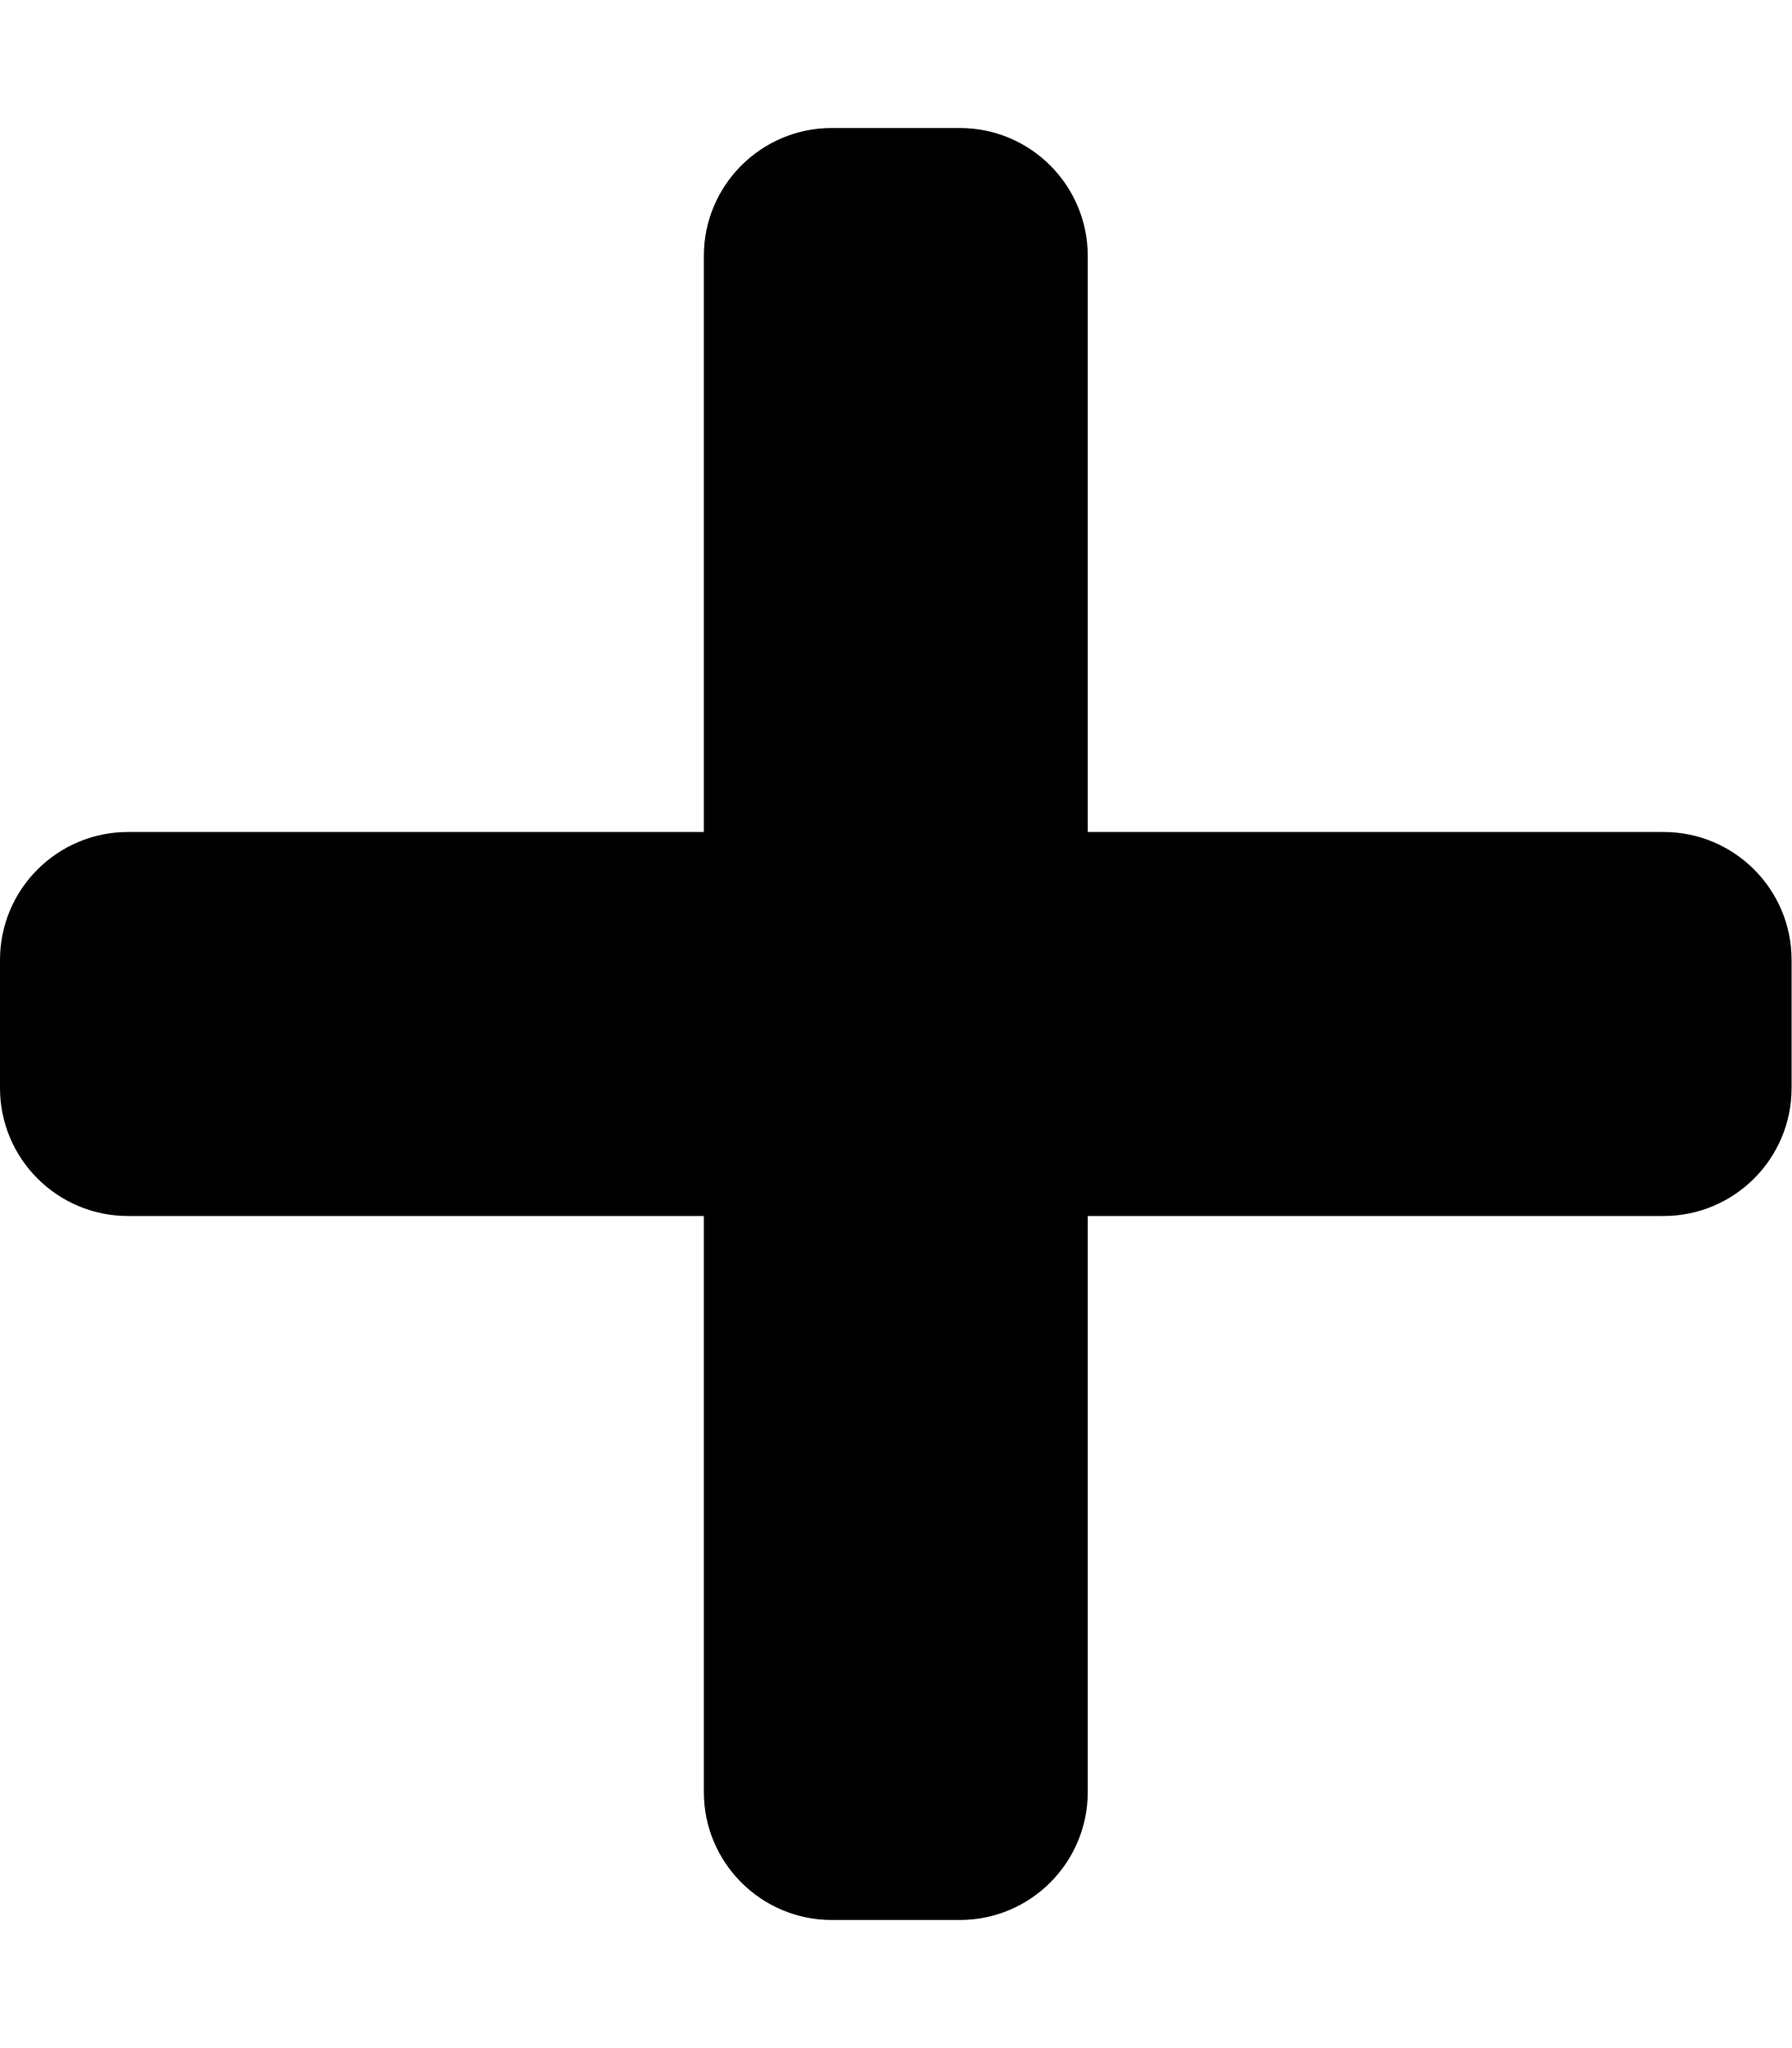
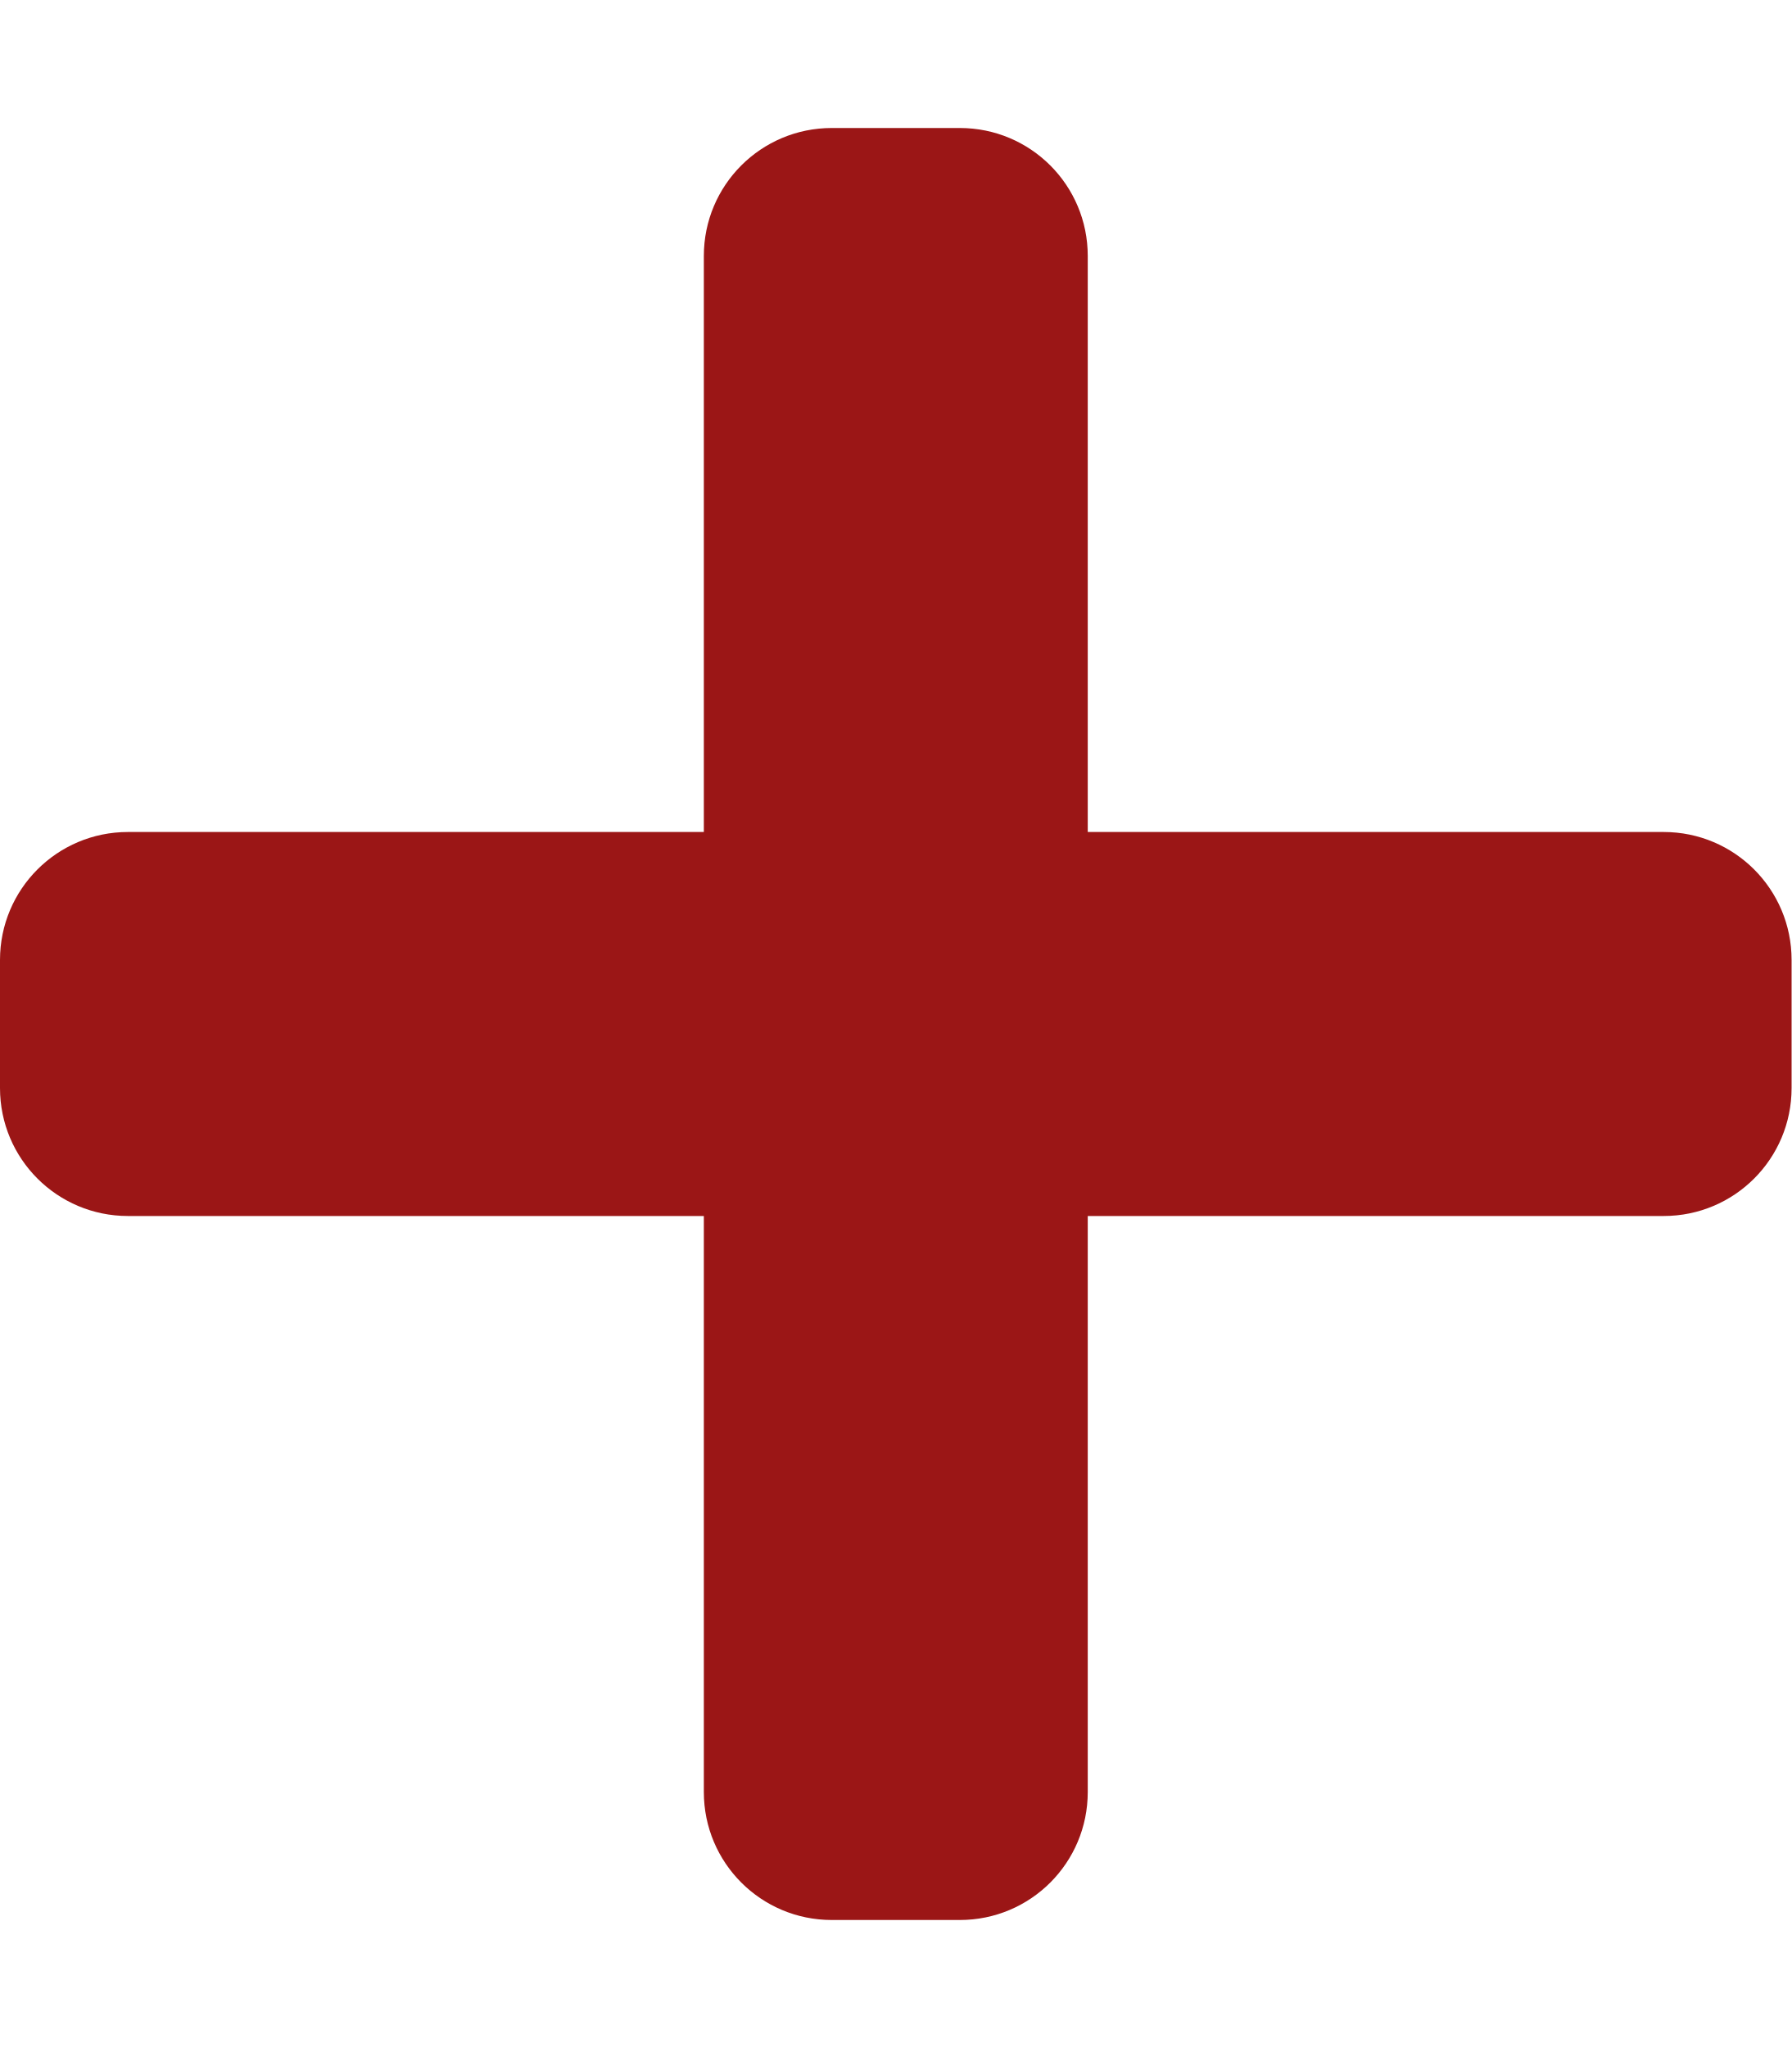
- <svg xmlns="http://www.w3.org/2000/svg" aria-hidden="true" focusable="false" data-prefix="fas" data-icon="plus" class="svg-inline--fa fa-plus fa-w-14" role="img" viewBox="0 0 448 512">
-   <path fill="currentColor" d="M416 208H272V64c0-17.67-14.33-32-32-32h-32c-17.67 0-32 14.33-32 32v144H32c-17.67 0-32 14.33-32 32v32c0 17.67 14.33 32 32 32h144v144c0 17.67 14.33 32 32 32h32c17.67 0 32-14.33 32-32V304h144c17.67 0 32-14.33 32-32v-32c0-17.67-14.33-32-32-32z" />
+ <svg xmlns="http://www.w3.org/2000/svg" version="1.1" id="Layer_1" focusable="false" x="0px" y="0px" viewBox="0 0 448 512" style="enable-background:new 0 0 448 512;" xml:space="preserve">
+   <style type="text/css">
+ 	.st0{fill:#9B1616;}
+ </style>
+   <path class="st0" d="M416,208H272V64c0-17.7-14.3-32-32-32h-32c-17.7,0-32,14.3-32,32v144H32c-17.7,0-32,14.3-32,32v32  c0,17.7,14.3,32,32,32h144v144c0,17.7,14.3,32,32,32h32c17.7,0,32-14.3,32-32V304h144c17.7,0,32-14.3,32-32v-32  C448,222.3,433.7,208,416,208z" />
</svg>
